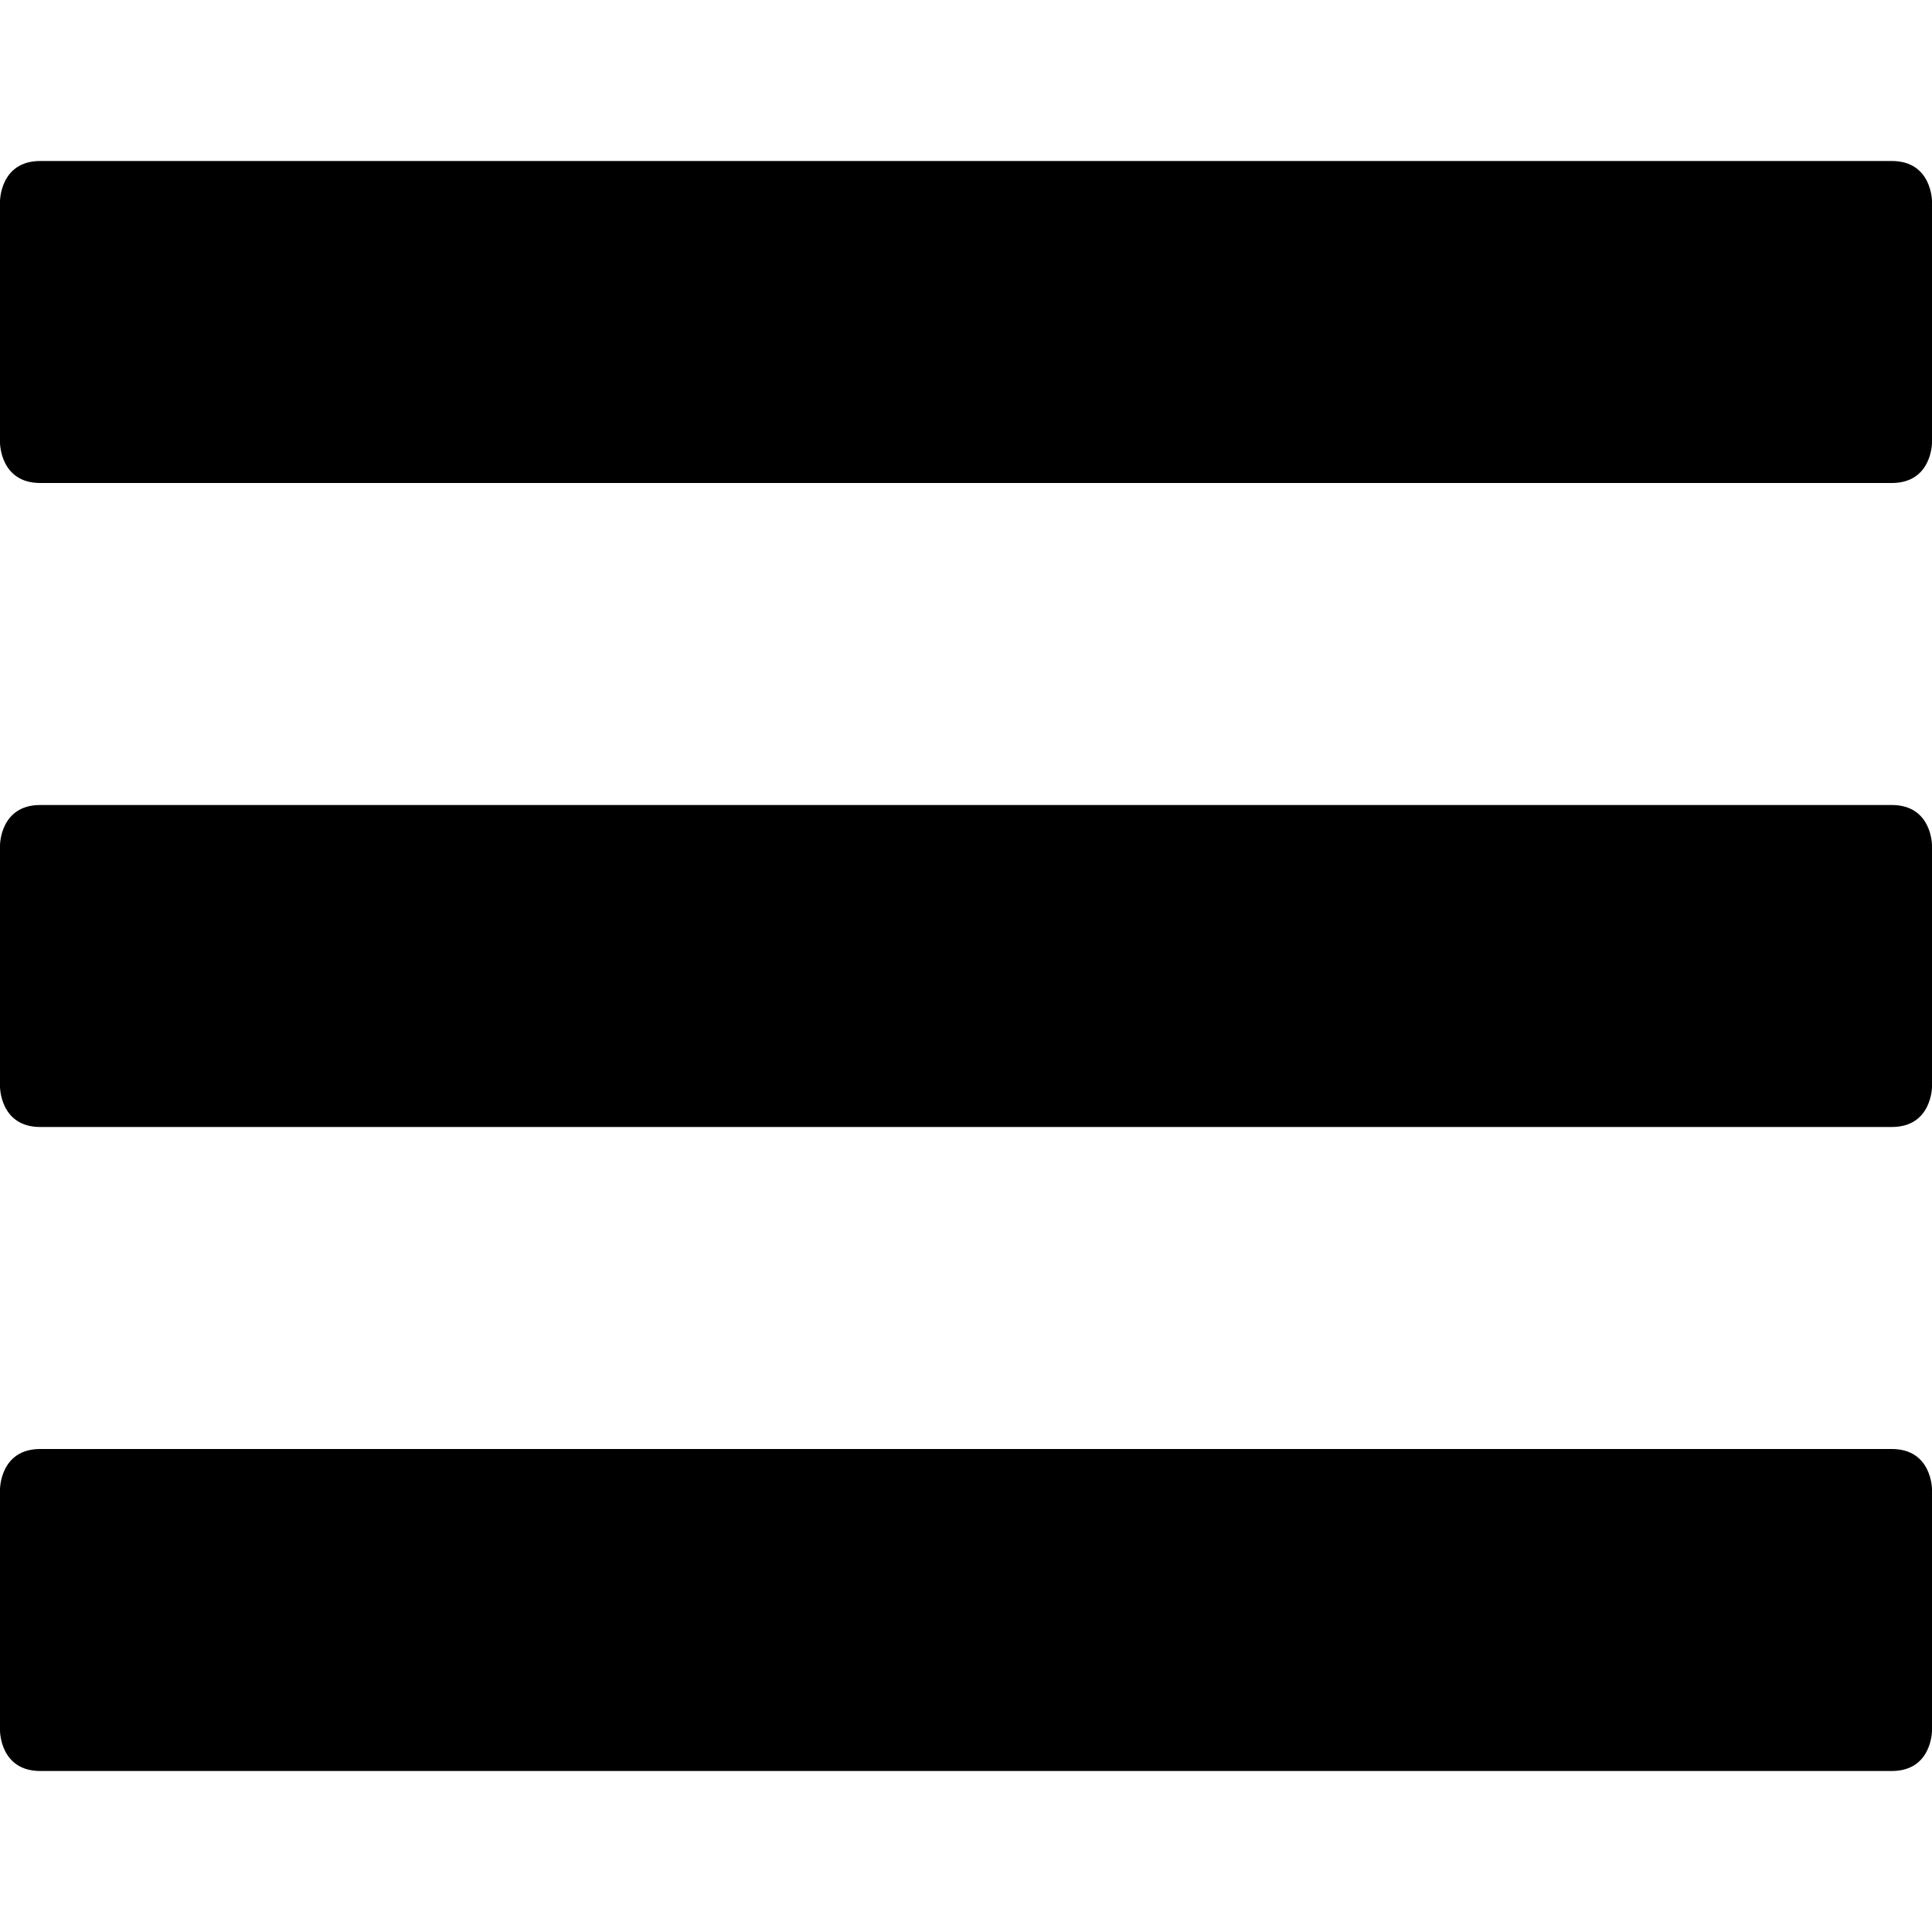
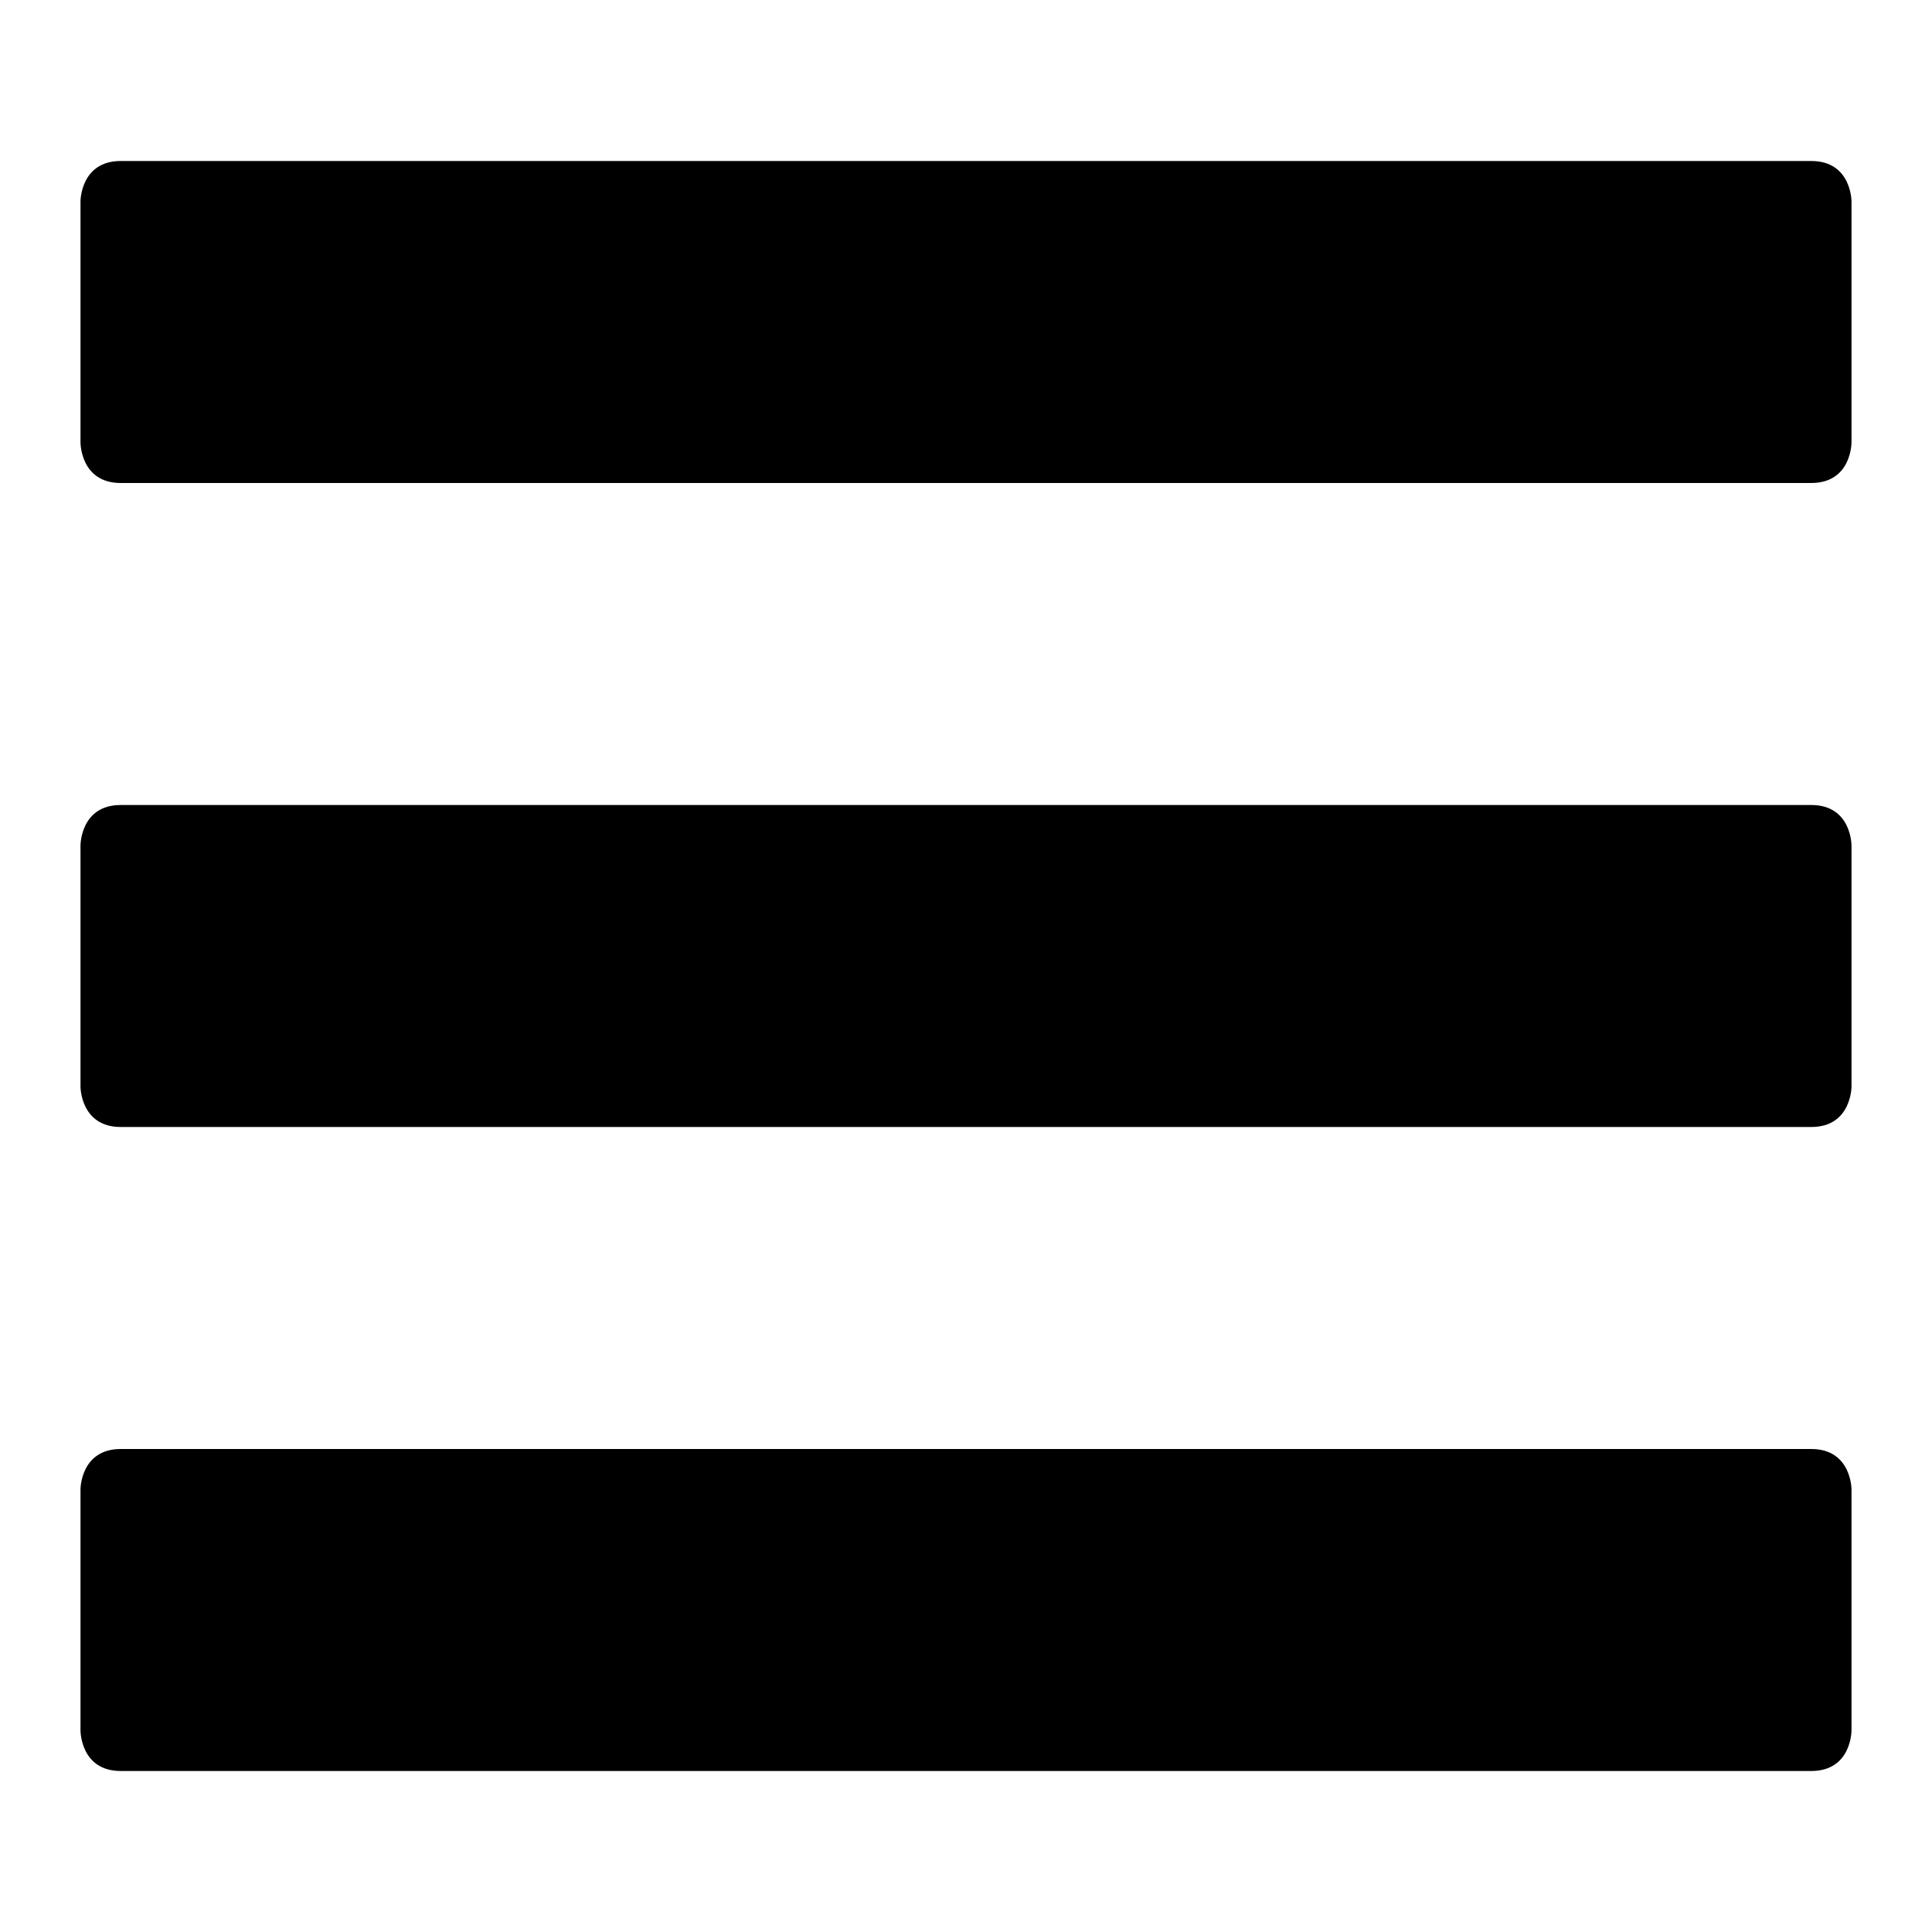
<svg xmlns="http://www.w3.org/2000/svg" version="1.1" id="Layer_1" x="0px" y="0px" width="1152px" height="1152px" viewBox="0 0 1152 1152" enable-background="new 0 0 1152 1152" xml:space="preserve">
  <g>
-     <path d="M1152,264c0,0,0,24-24,24c-21.896,0-1080.001,0-1104,0S0,264,0,264V120c0,0,0-24,24-24c21.895,0,1080,0,1104,0s24,24,24,24   V264z" />
+     <path d="M1104,264c0,0,0,24-24,24c-21.891,0-984,0-1008,0s-24-24-24-24V120c0,0,0-24,24-24c21.891,0,984,0,1008,0s24,24,24,24V264z   " />
  </g>
  <g>
-     <path d="M1152,648c0,0,0,24-24,24c-21.896,0-1080.001,0-1104,0S0,648,0,648V504c0,0,0-24,24-24c21.895,0,1080,0,1104,0s24,24,24,24   V648z" />
+     <path d="M1104,648c0,0,0,24-24,24c-21.891,0-984,0-1008,0s-24-24-24-24V504c0,0,0-24,24-24c21.891,0,984,0,1008,0s24,24,24,24V648z   " />
  </g>
  <g>
-     <path d="M1152,1032c0,0,0,24-24,24c-21.896,0-1080.001,0-1104,0s-24-24-24-24V888c0,0,0-24,24-24c21.895,0,1080,0,1104,0   s24,24,24,24V1032z" />
+     <path d="M1104,1032c0,0,0,24-24,24c-21.891,0-984,0-1008,0s-24-24-24-24V888c0,0,0-24,24-24c21.891,0,984,0,1008,0s24,24,24,24   V1032z" />
  </g>
</svg>
